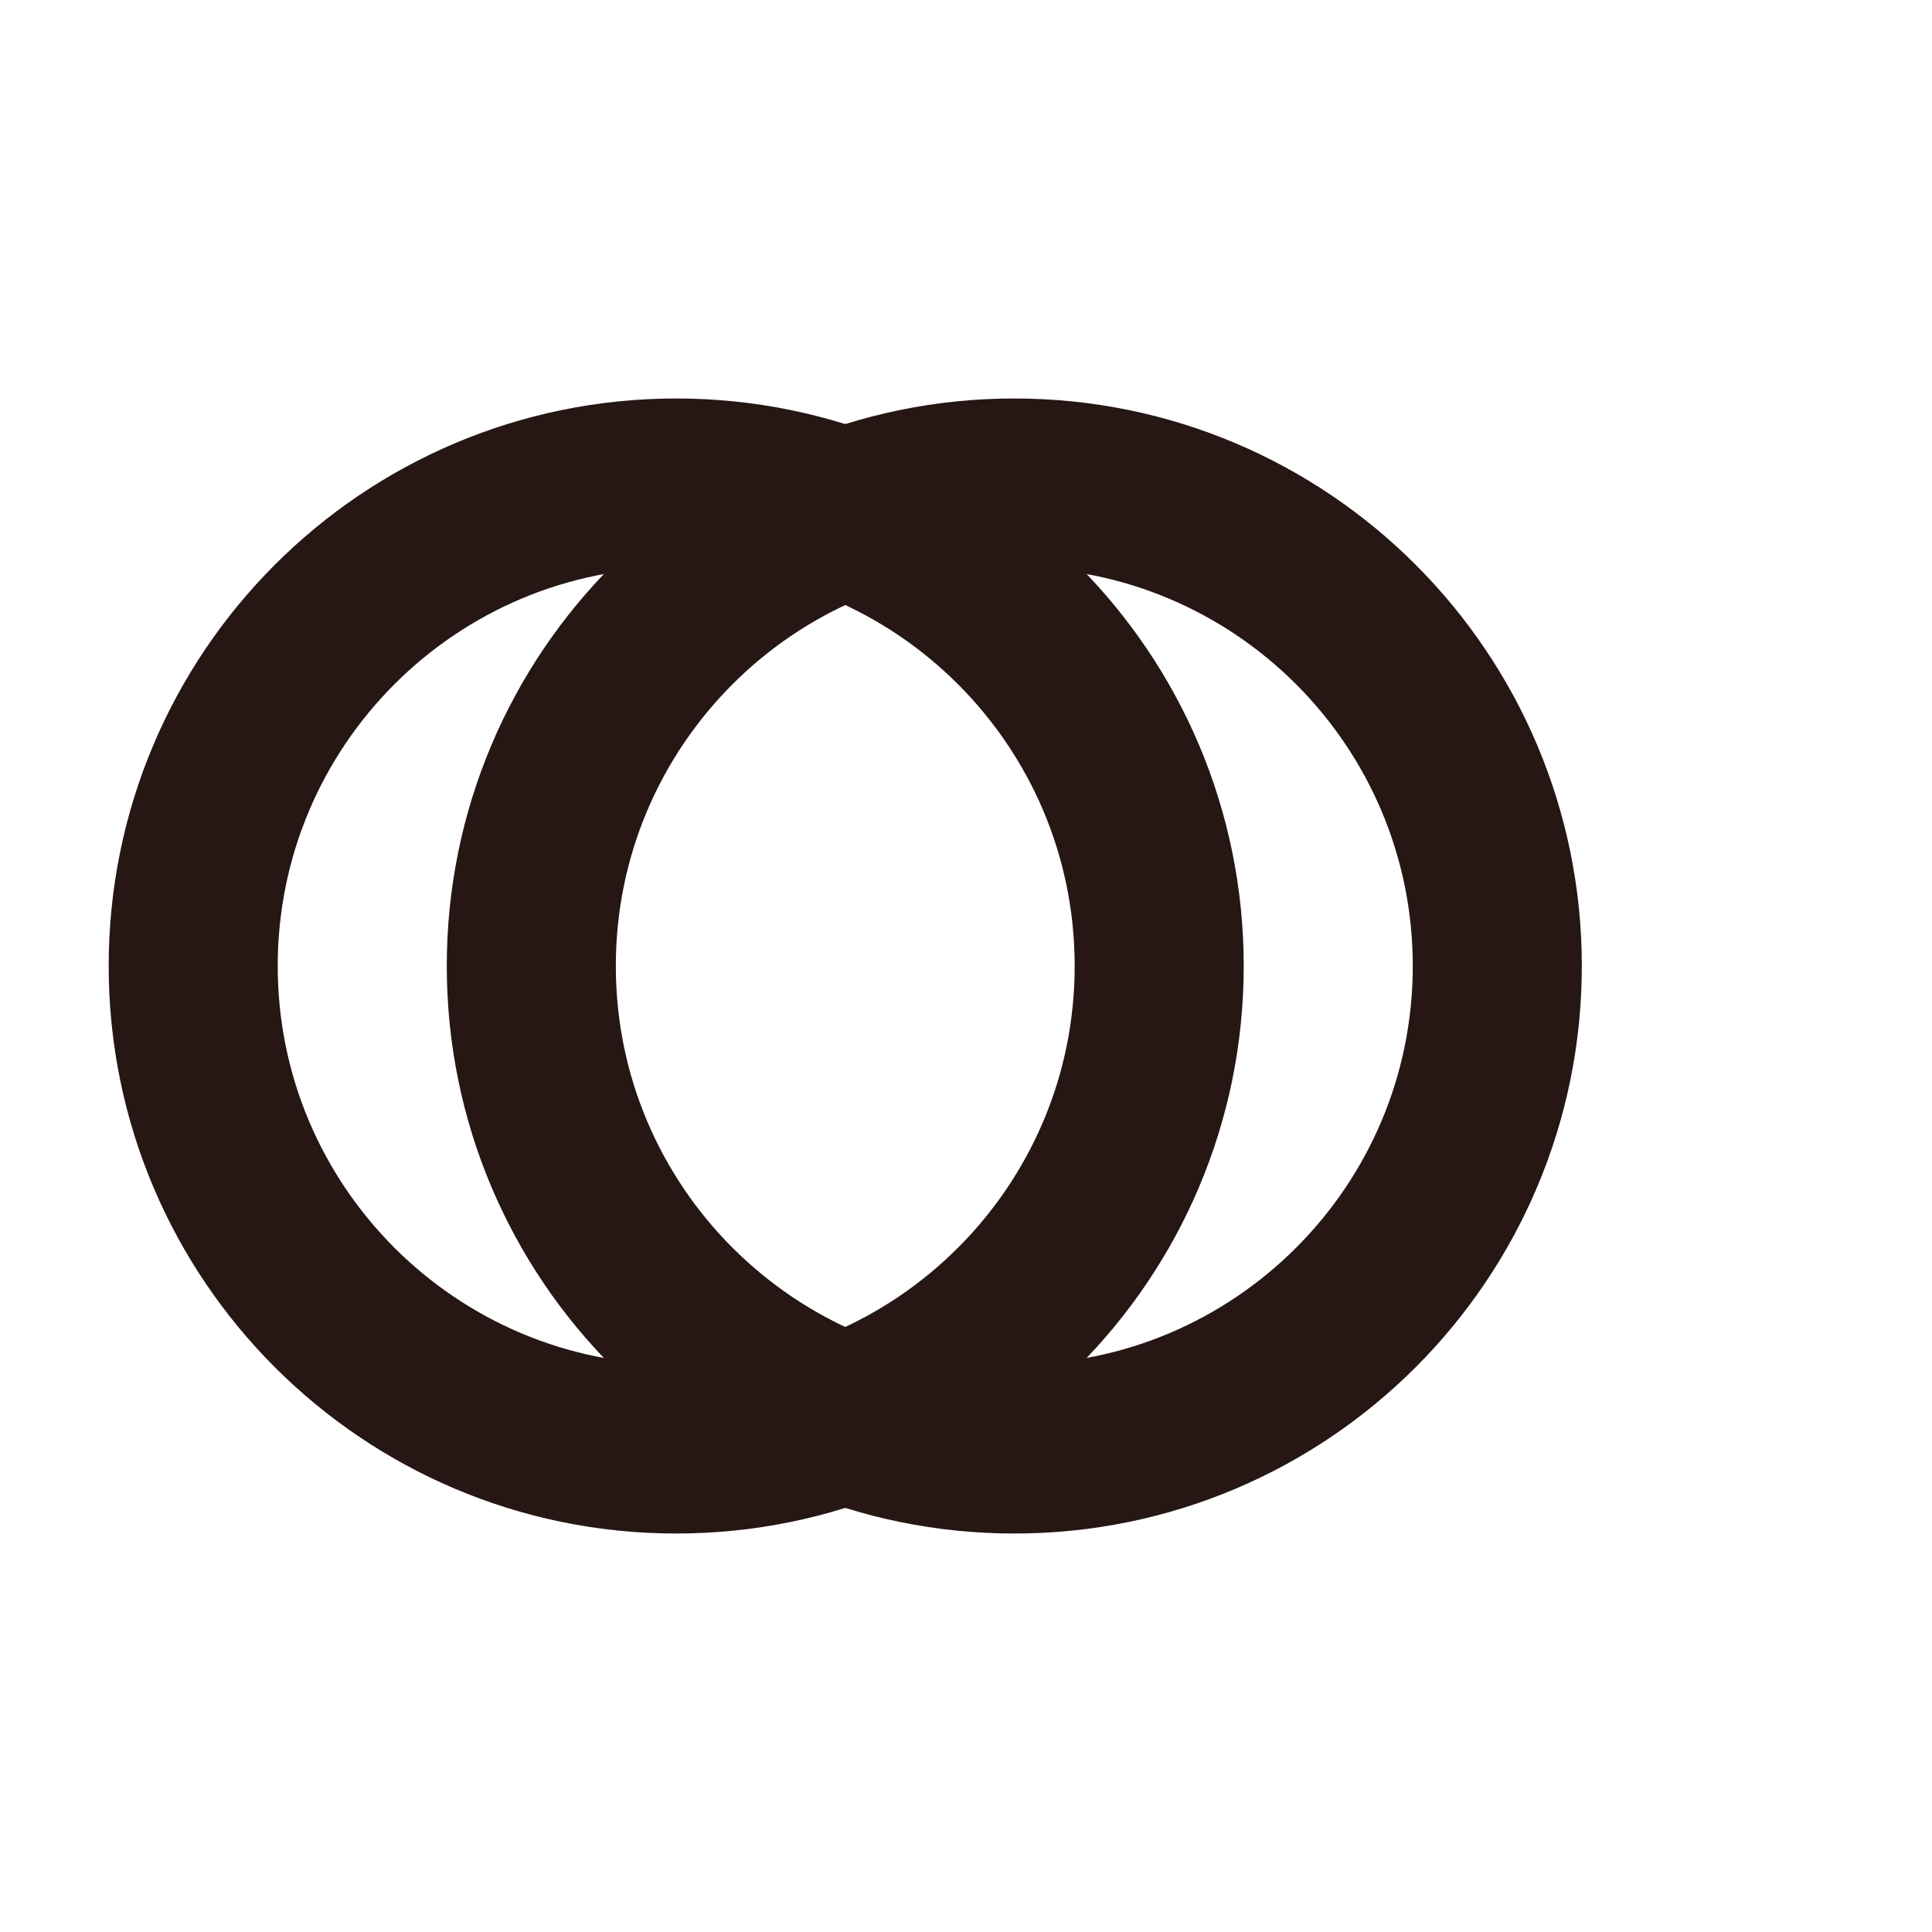
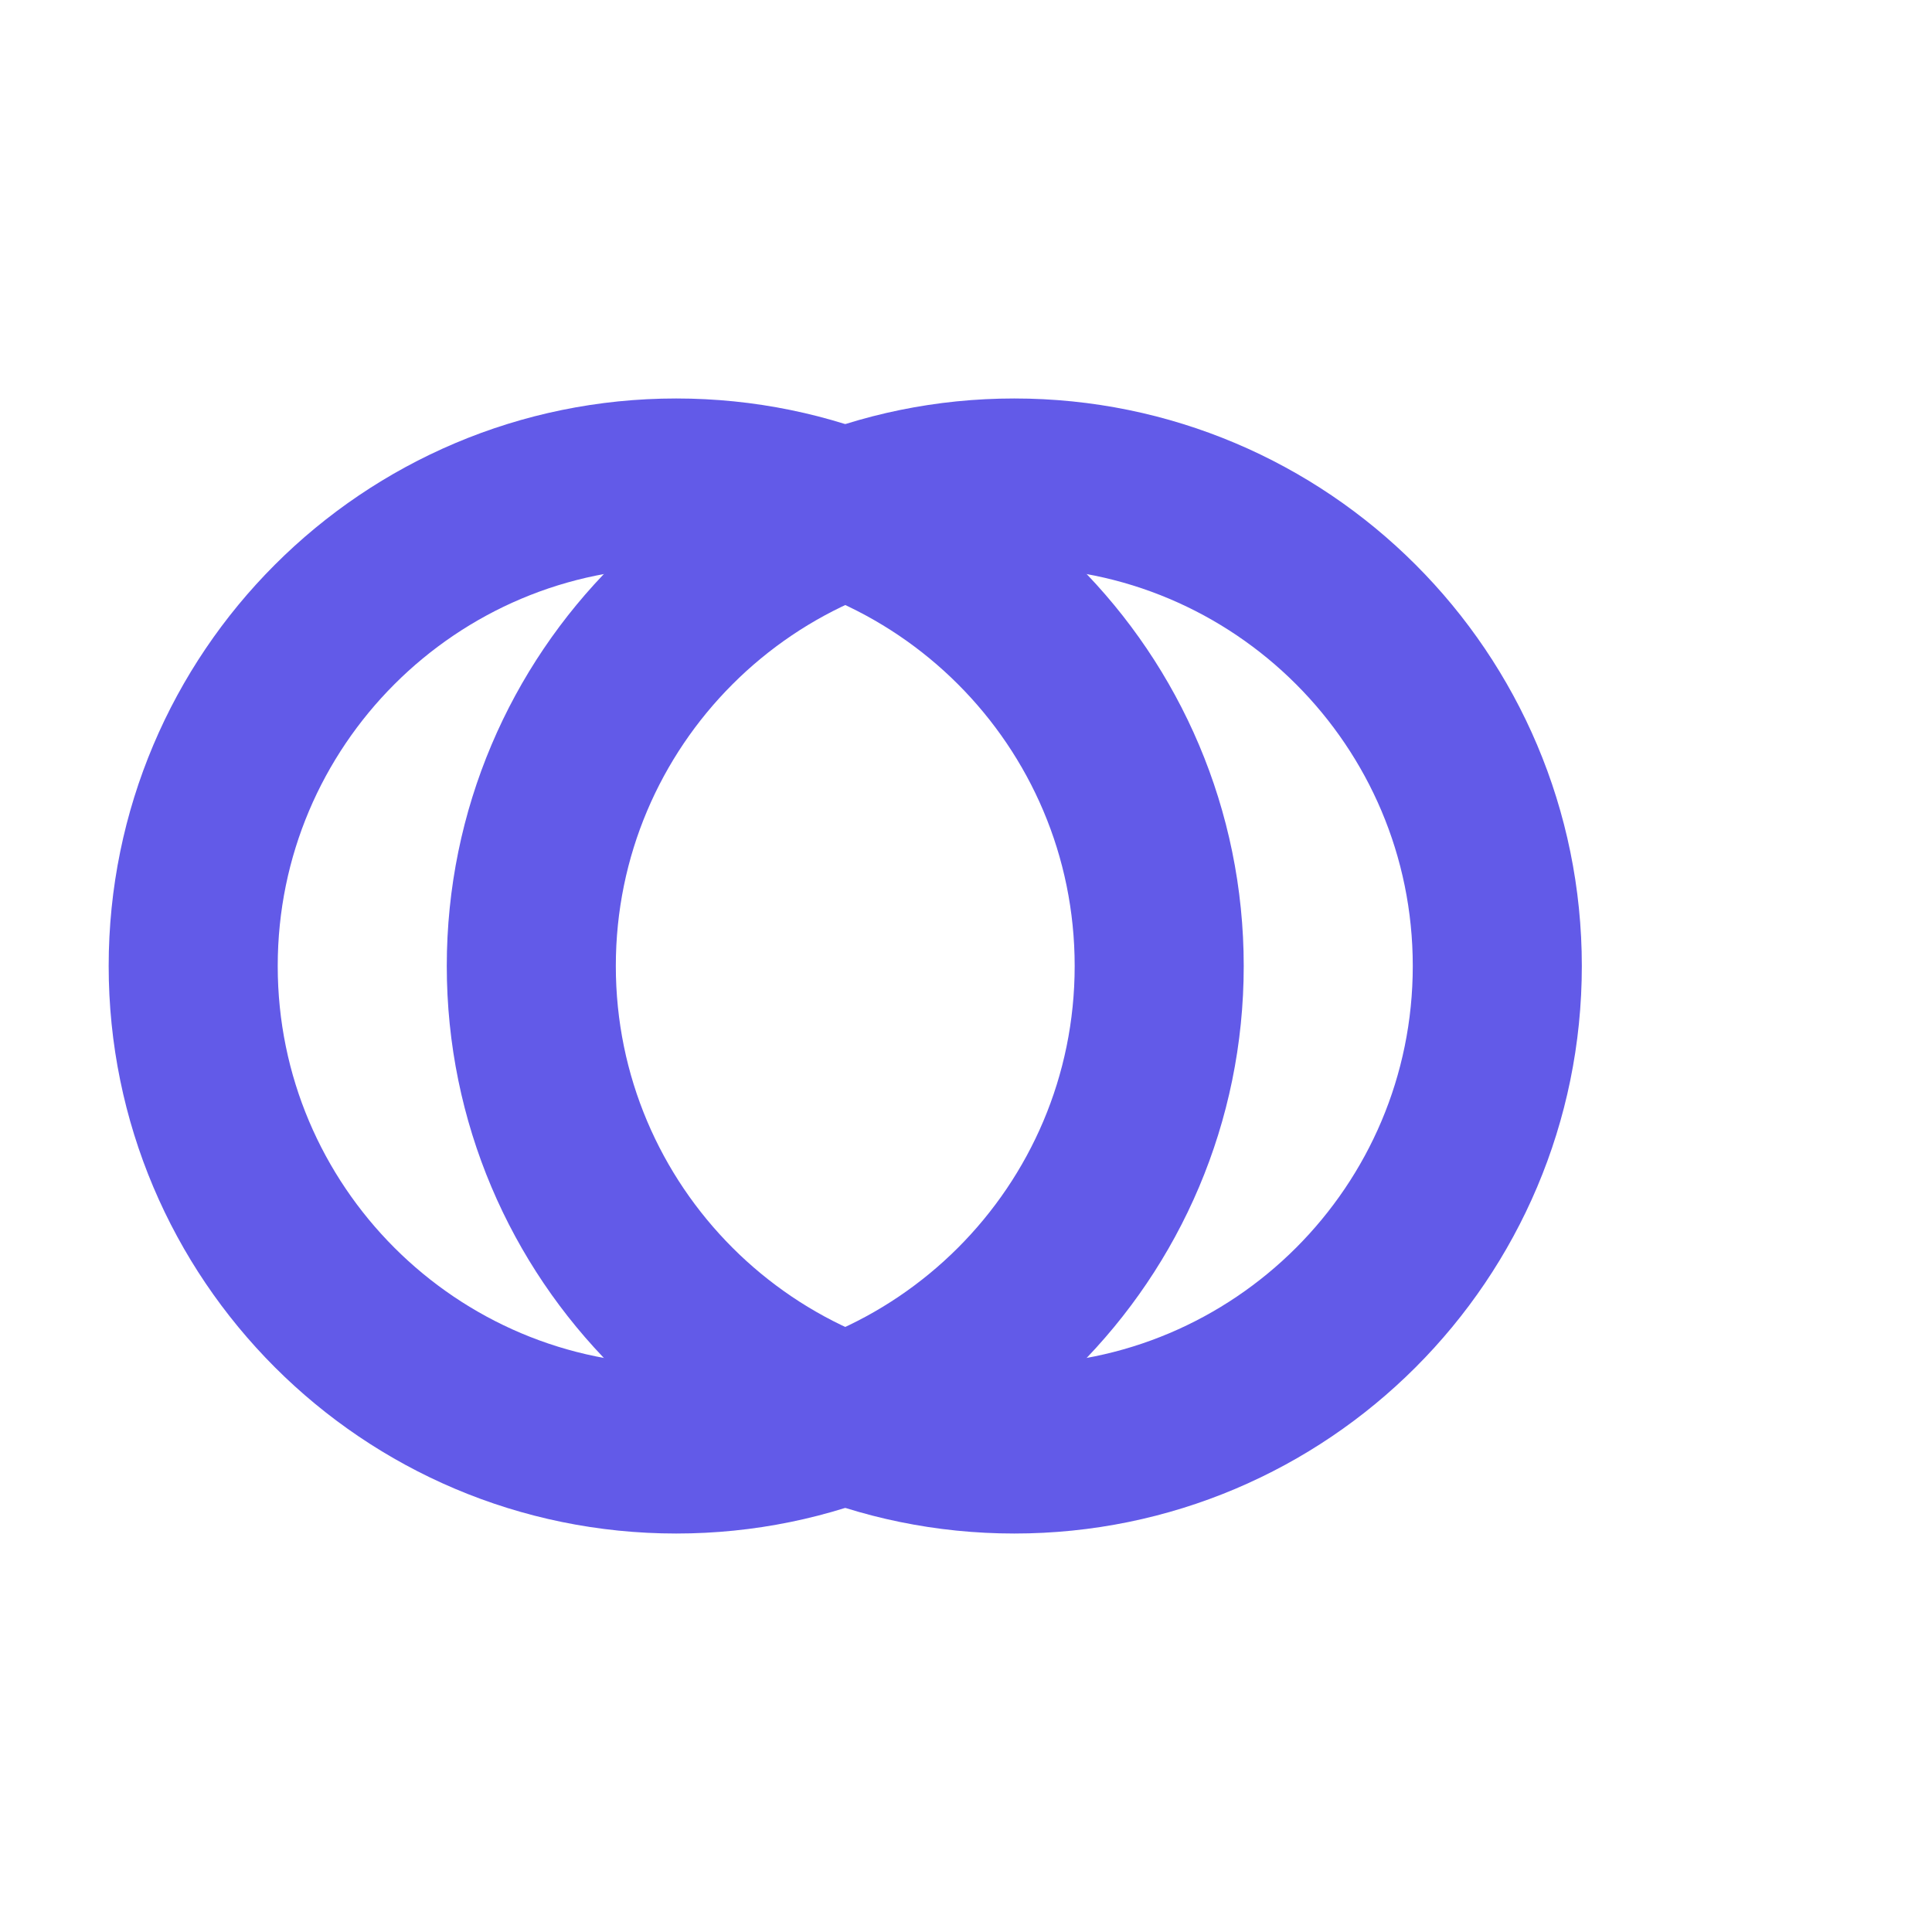
<svg xmlns="http://www.w3.org/2000/svg" width="40" height="40" viewBox="0 0 40 40" fill="none" role="img" aria-labelledby="title">
-   <circle cx="14" cy="20" r="10" stroke="#261714" stroke-width="3.5" />
-   <circle cx="21" cy="20" r="10" stroke="#261714" stroke-width="3.5" />
+   <circle cx="14" cy="20" r="10" stroke="#625AE8" stroke-width="3.5" />
+   <circle cx="21" cy="20" r="10" stroke="#625AE8" stroke-width="3.5" />
</svg>
